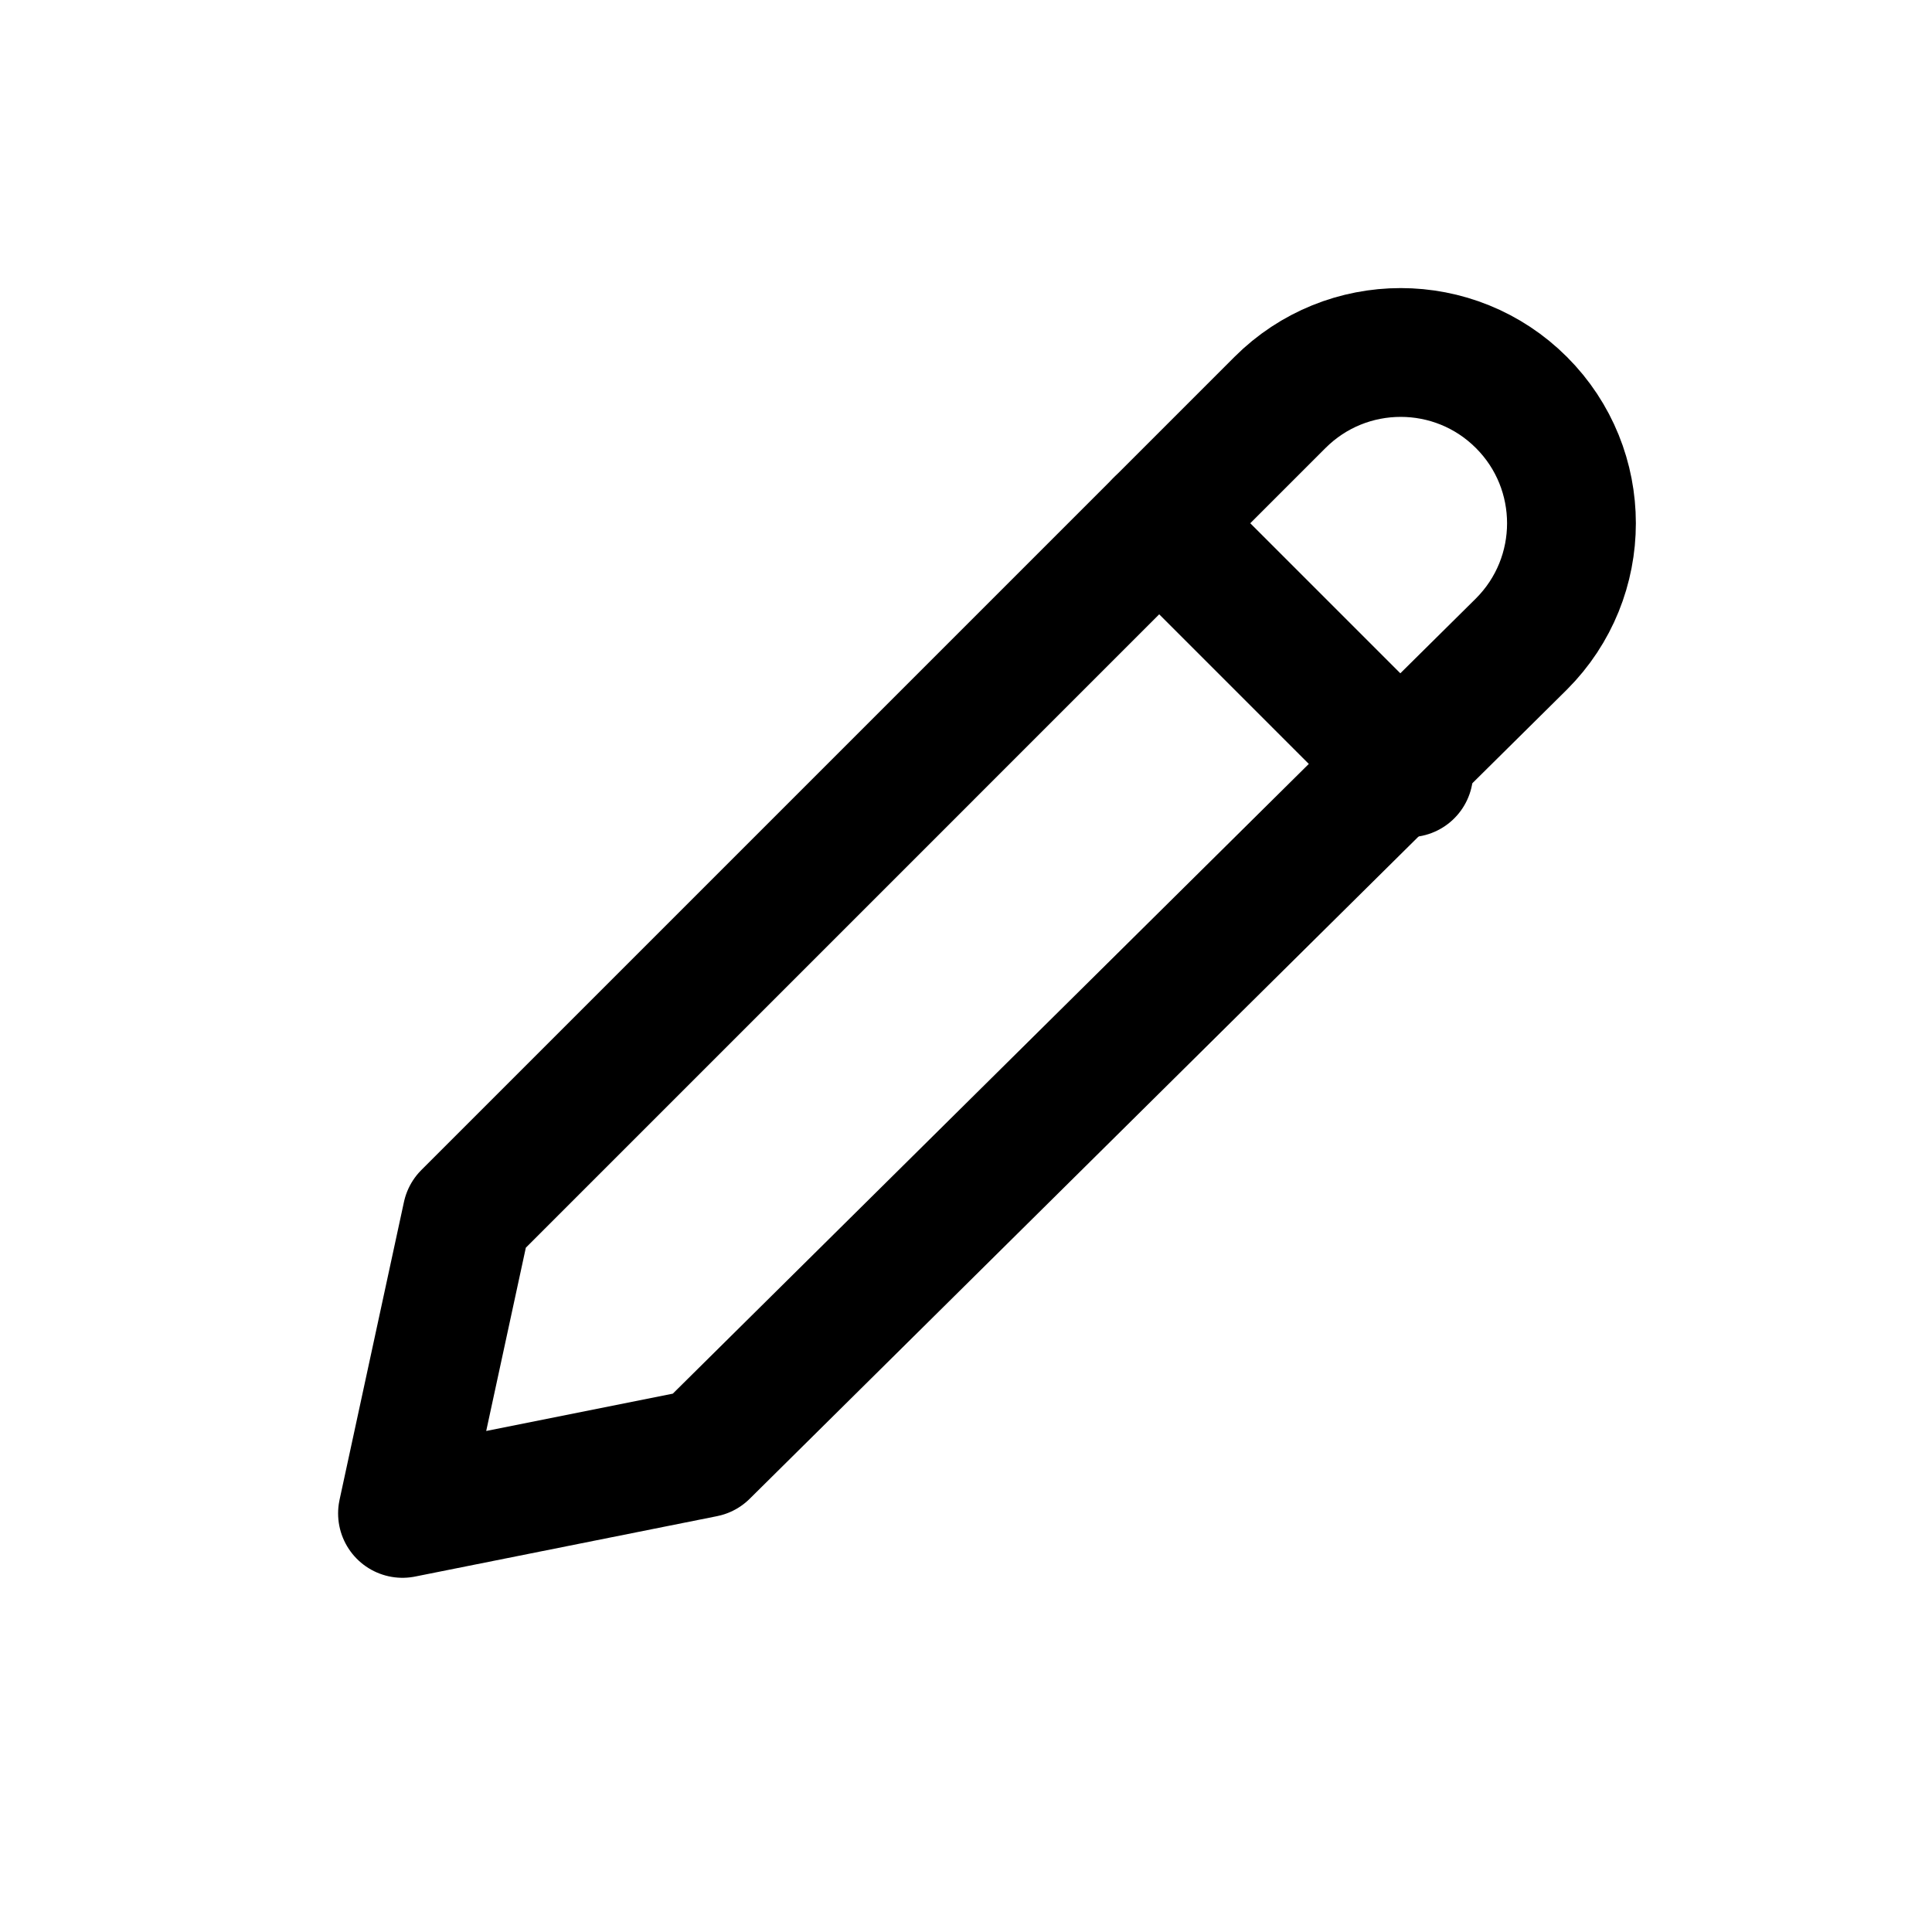
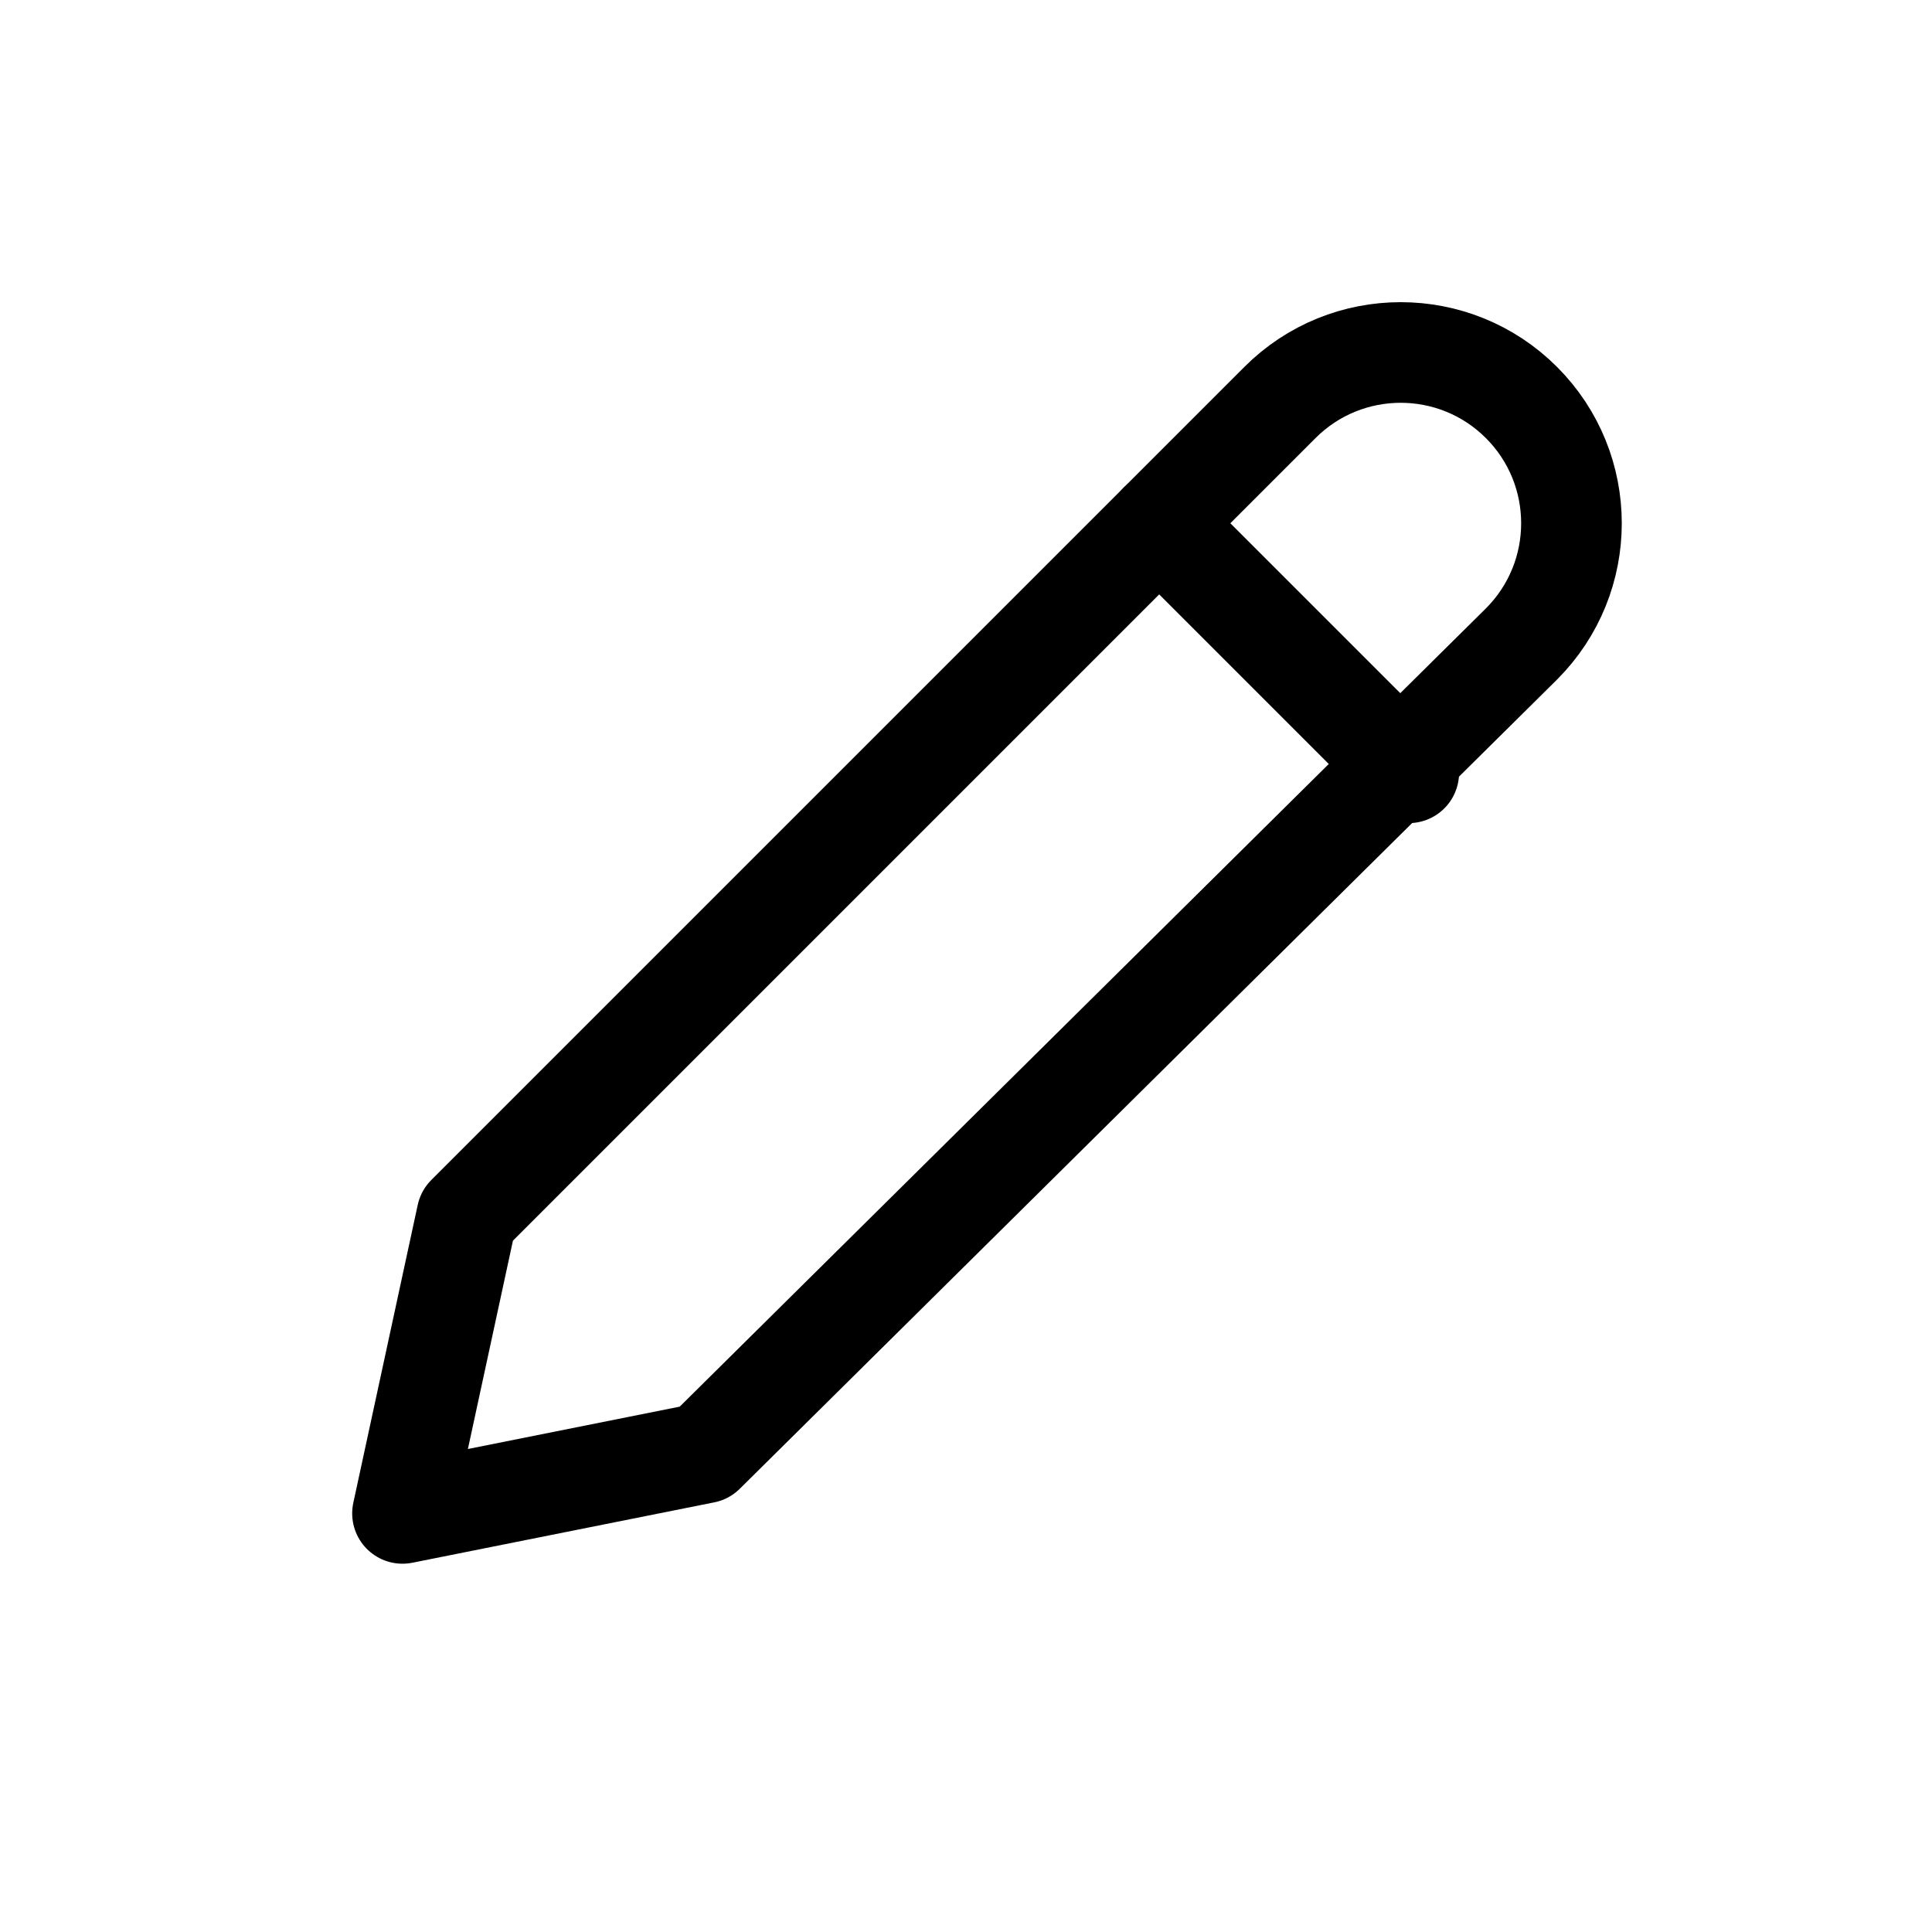
<svg xmlns="http://www.w3.org/2000/svg" width="24" height="24" viewBox="0 0 24 24" fill="none" stroke="currentColor">
-   <g stroke="currentColor" stroke-width="1.6" stroke-linecap="round" stroke-linejoin="round">
+   <g stroke="currentColor" stroke-width="1.25" stroke-linecap="round" stroke-linejoin="round">
    <path d="M5 18.8l.8-3.7L15.9 5a2.1 2.1 0 0 1 3 3L8.75 18.05 5 18.8z" />
    <path d="M14.4 6.5l3.1 3.1" />
  </g>
</svg>
